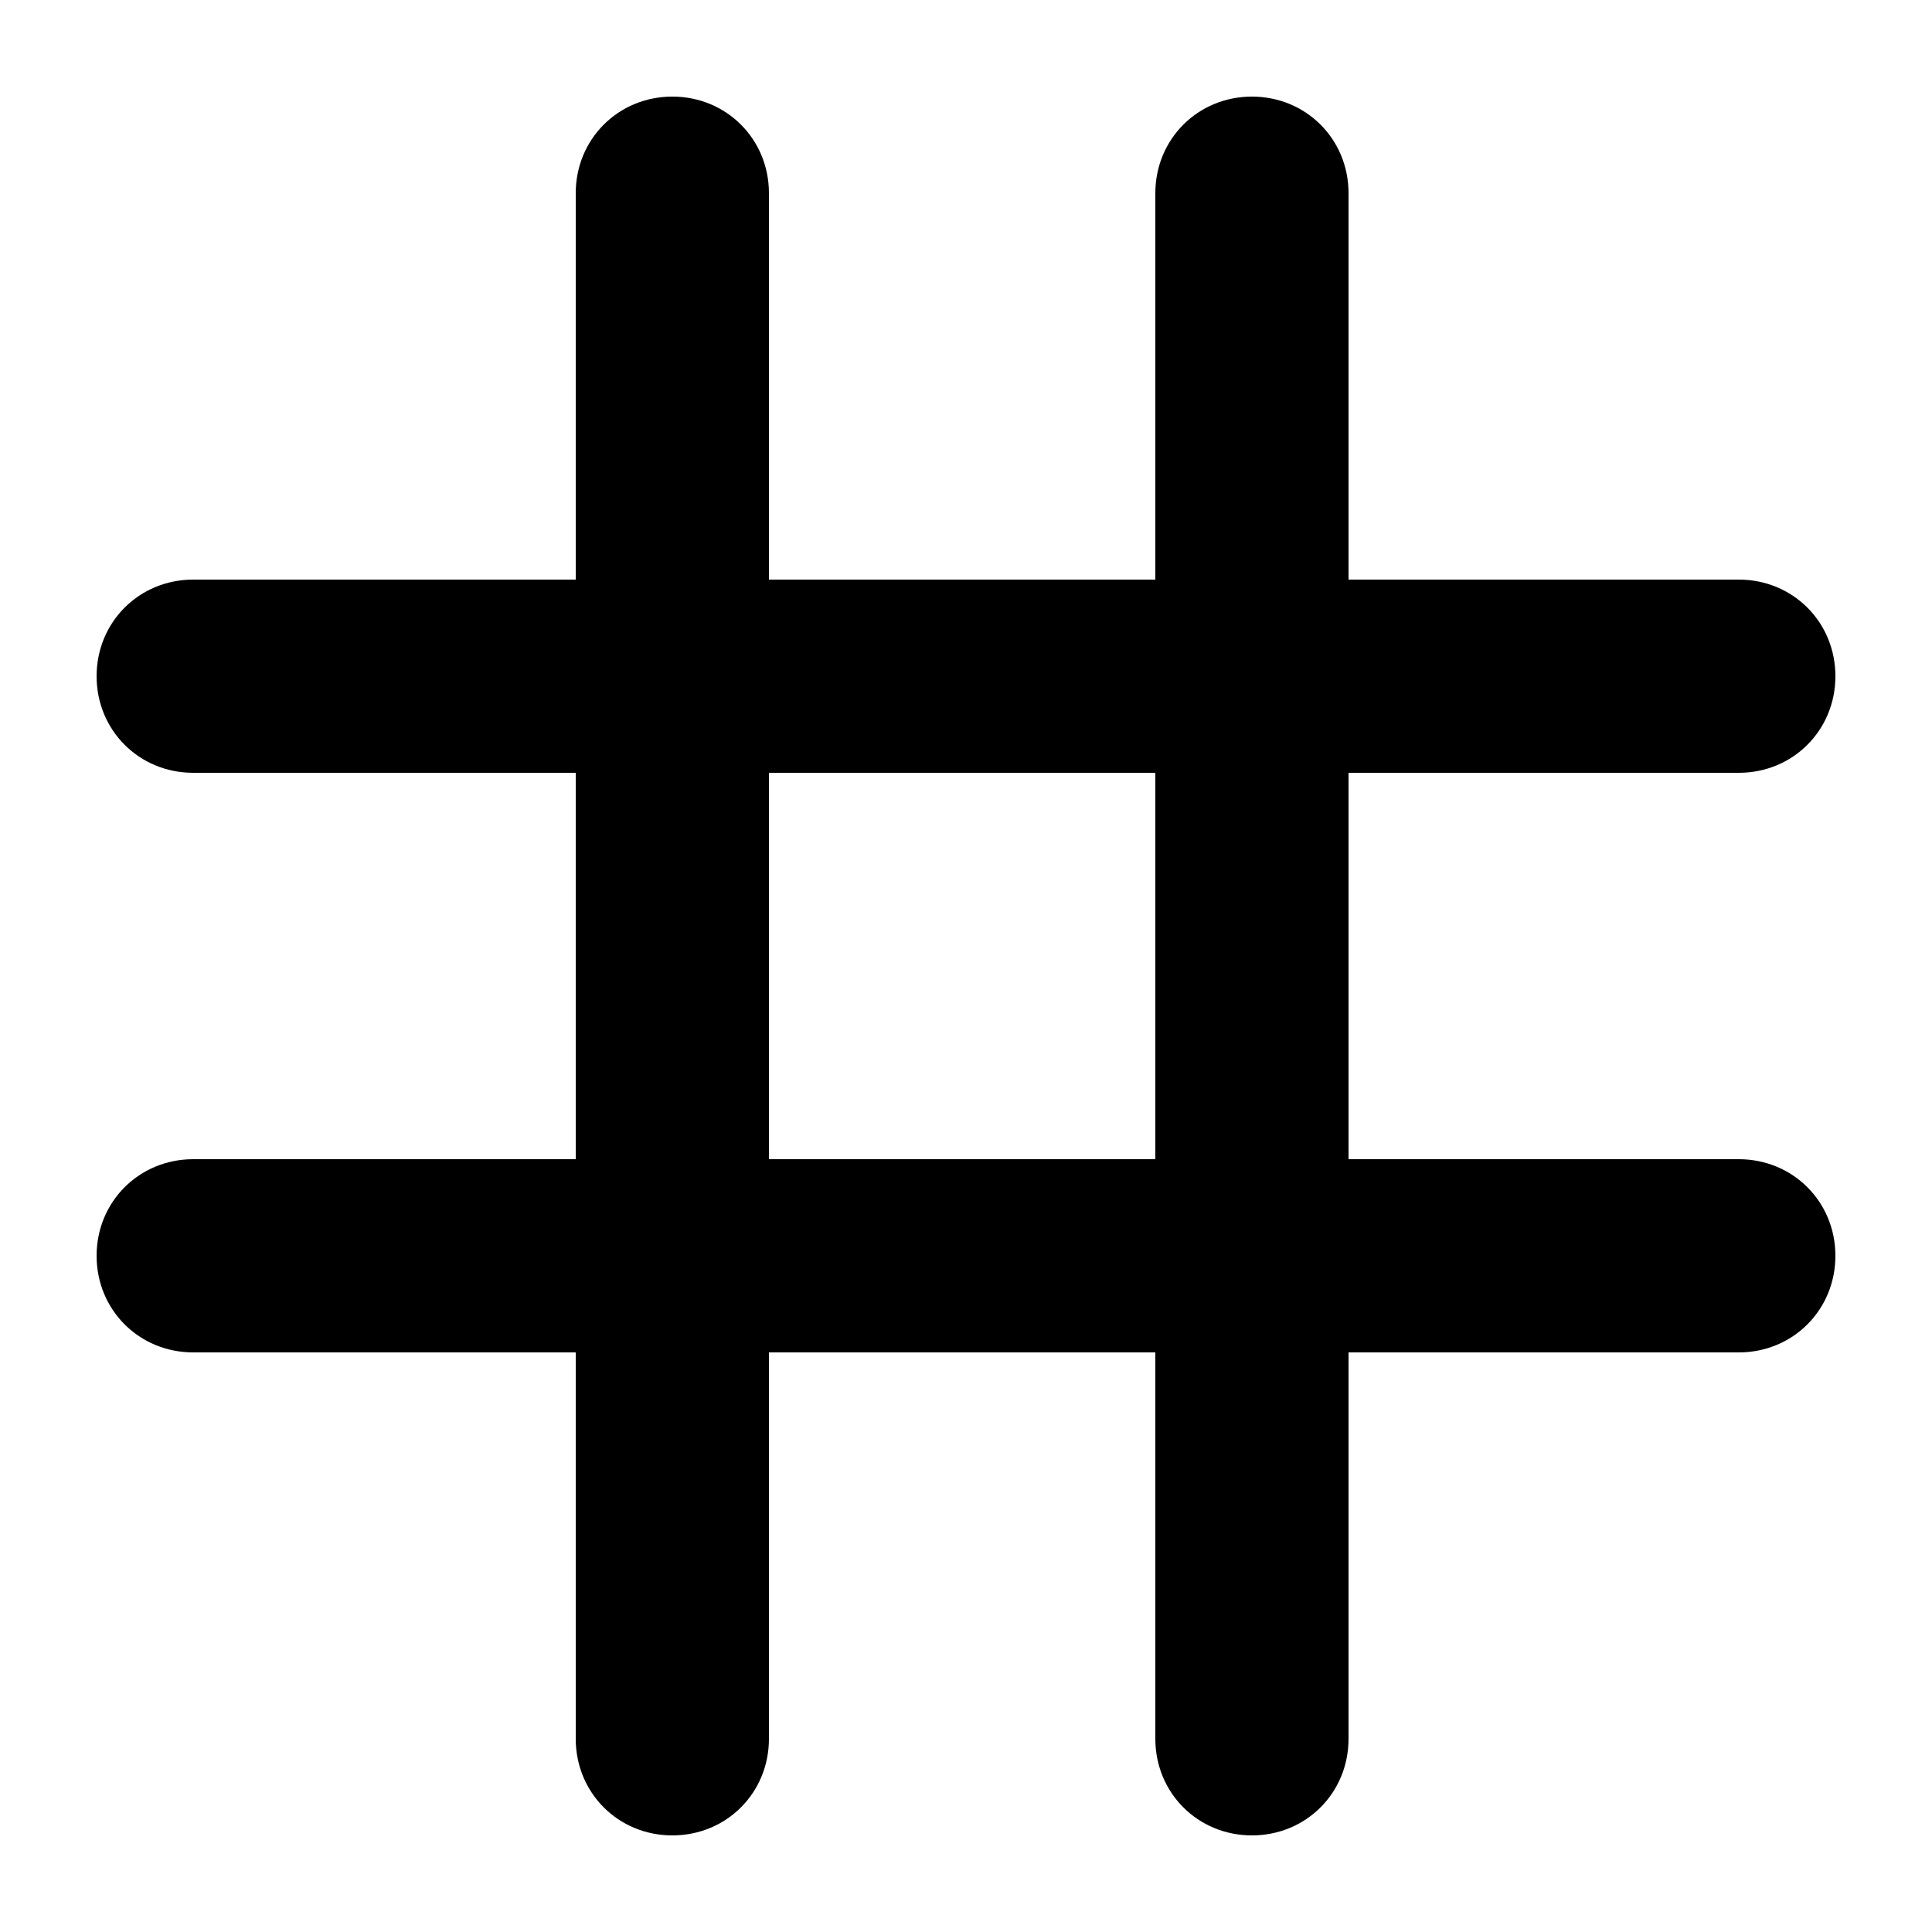
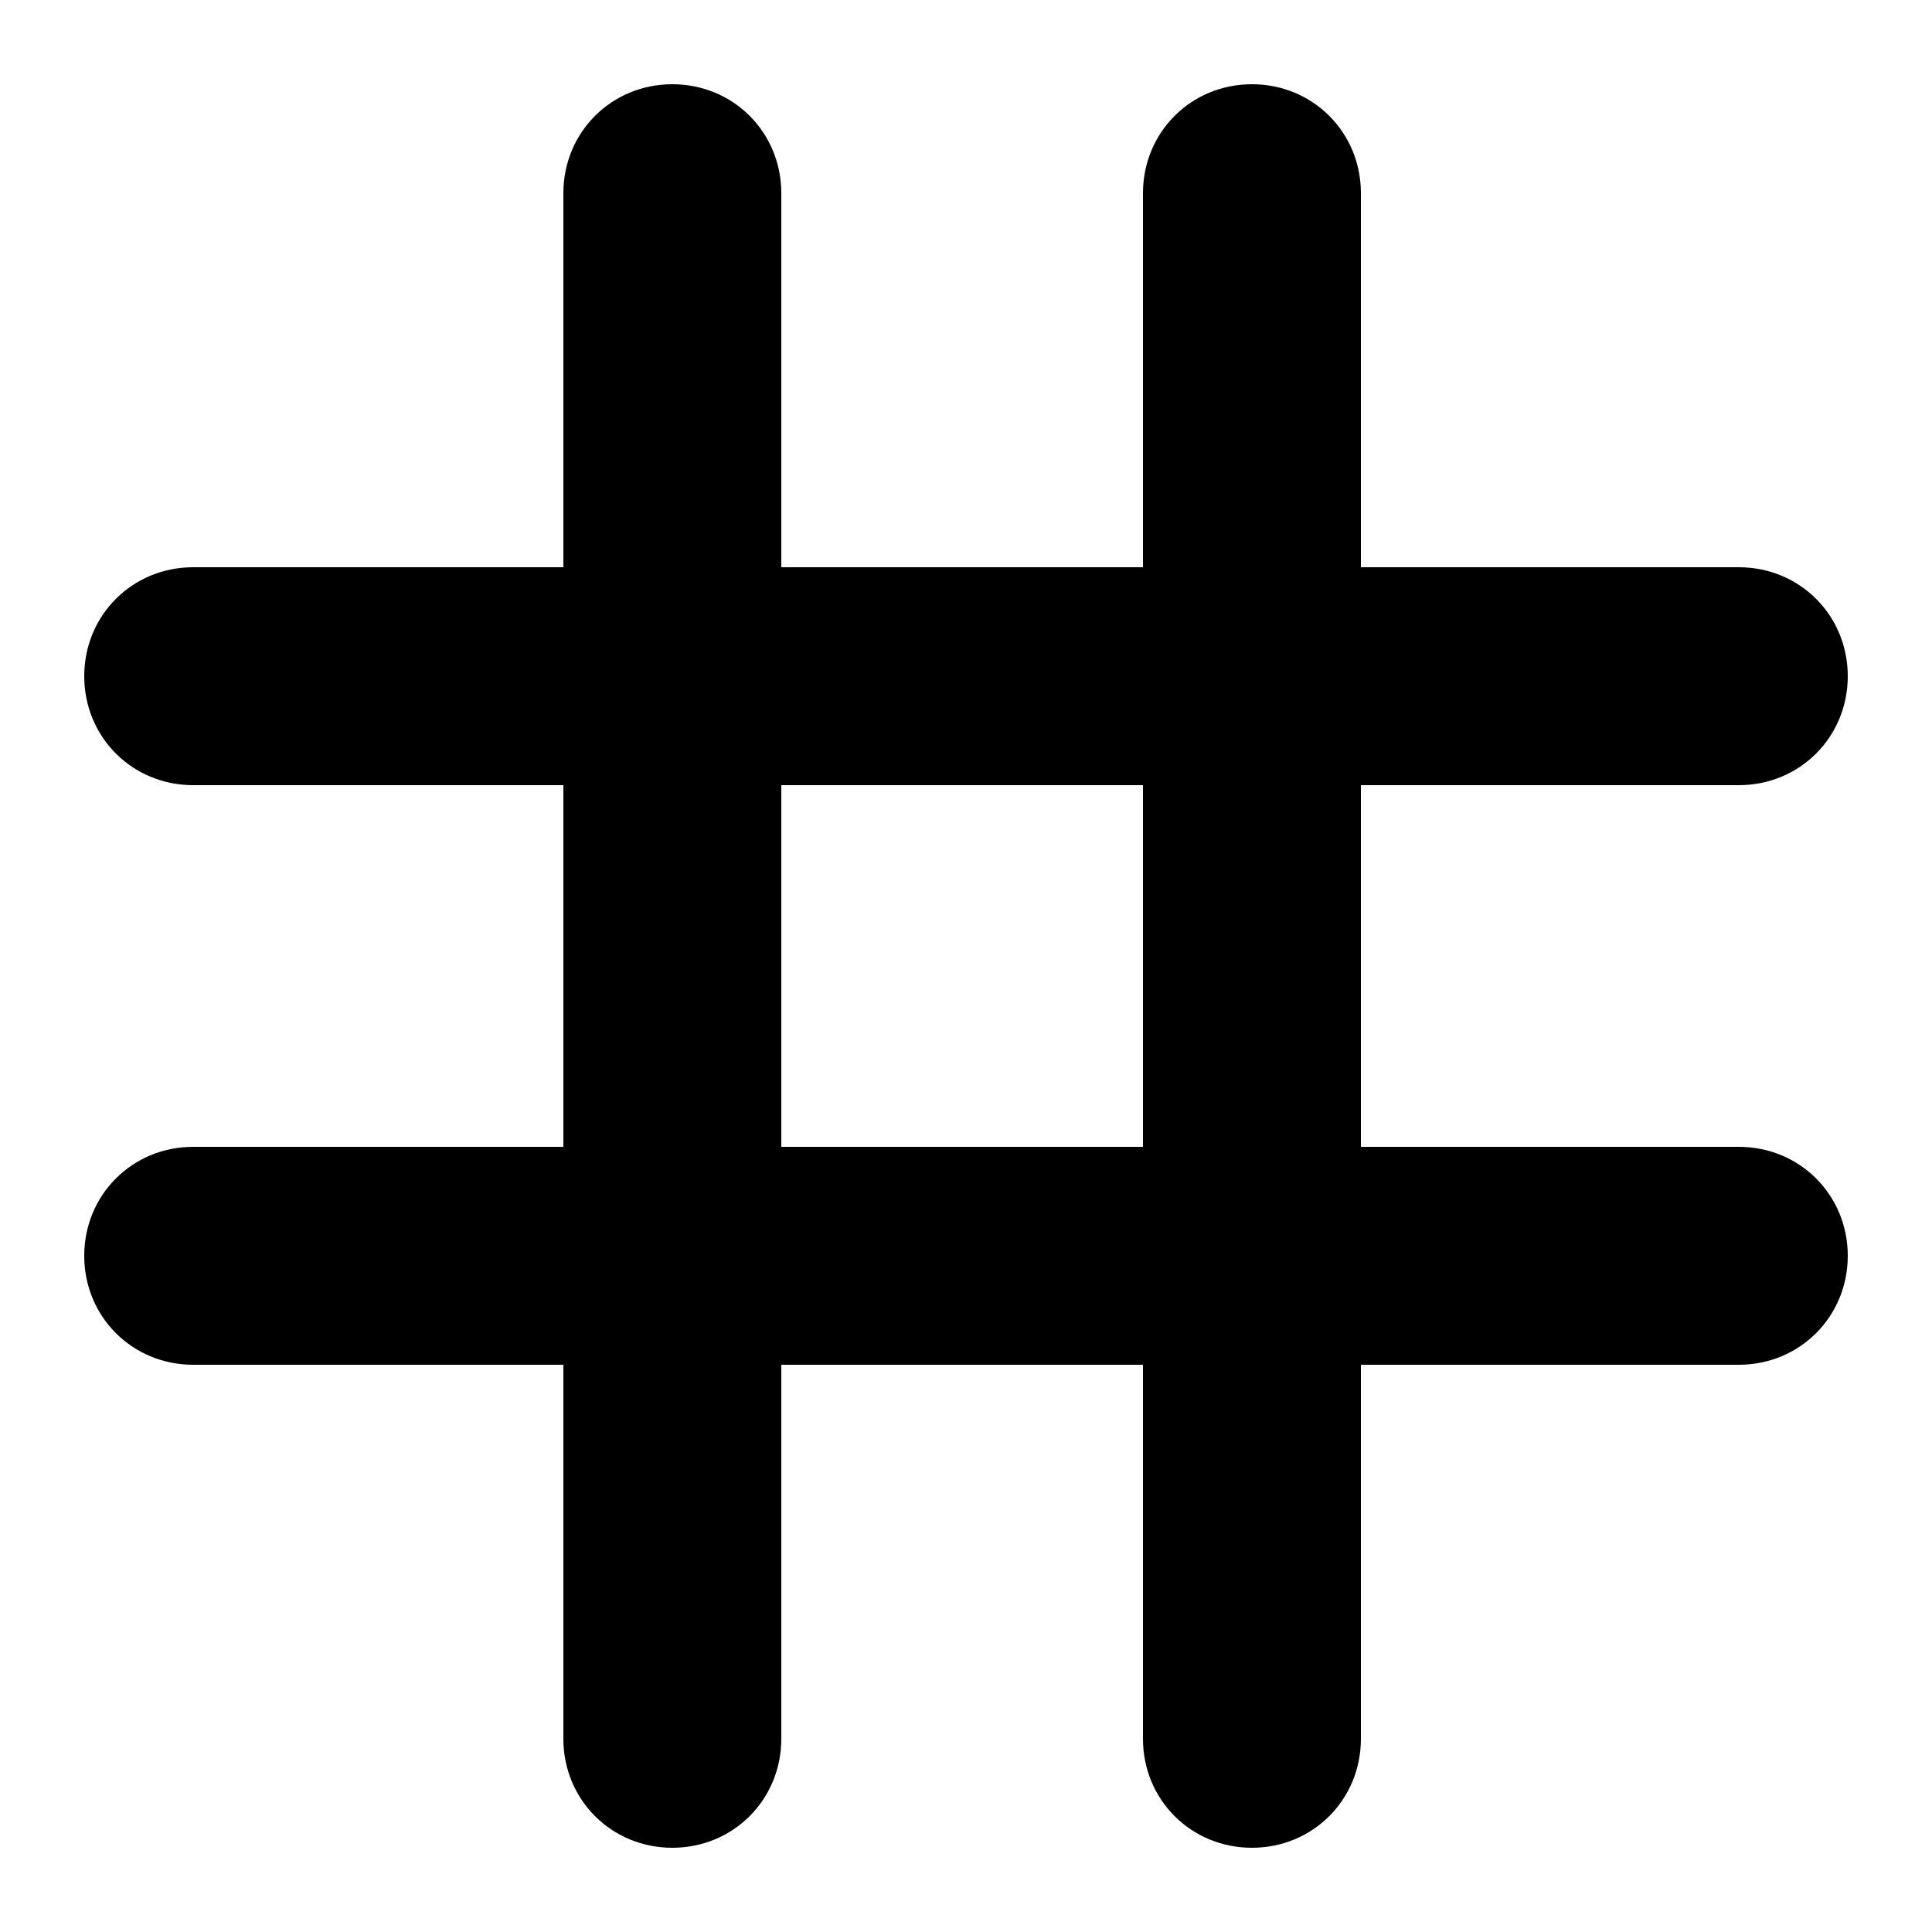
<svg xmlns="http://www.w3.org/2000/svg" version="1.1" viewBox="0 0 1000 1000" id="svg1" width="1000" height="1000">
-   <defs id="defs1" />
-   <path fill="currentColor" d="M 398,400 V 600 H 598 V 400 Z M 298,900 V 700 H 100 c -28,0 -50,-22 -50,-50 0,-28 22,-50 50,-50 H 298 V 400 H 100 c -28,0 -50,-22 -50,-50 0,-28 22,-50 50,-50 H 298 V 100 c 0,-28 22,-50 50,-50 28,0 50,22 50,50 V 300 H 598 V 100 c 0,-28 22,-50 50,-50 28,0 50,22 50,50 v 200 h 202 c 28,0 50,22 50,50 0,28 -22,50 -50,50 H 698 v 200 h 202 c 28,0 50,22 50,50 0,28 -22,50 -50,50 H 698 v 200 c 0,28 -22,50 -50,50 -28,0 -50,-22 -50,-50 V 700 H 398 v 200 c 0,28 -22,50 -50,50 -28,0 -50,-22 -50,-50 z" id="path1" />
+   <defs id="defs1">
+     </defs>
+   <path fill="currentColor" d="m 348,43.6 c -31.536,0 -56.4,24.864 -56.4,56.4 V 293.6 H 100 c -31.536,0 -56.4,24.864 -56.4,56.4 0,31.536 24.864,56.4 56.4,56.4 H 291.6 V 593.6 H 100 c -31.536,0 -56.4,24.864 -56.4,56.4 0,31.536 24.864,56.4 56.4,56.4 H 291.6 V 900 c 0,31.536 24.864,56.4 56.4,56.4 31.536,0 56.4,-24.864 56.4,-56.4 V 706.4 H 591.6 V 900 c 0,31.536 24.864,56.4 56.4,56.4 31.536,0 56.4,-24.864 56.4,-56.4 V 706.4 H 900 c 31.536,0 56.4,-24.864 56.4,-56.4 0,-31.536 -24.864,-56.4 -56.4,-56.4 H 704.4 V 406.4 H 900 c 31.536,0 56.4,-24.864 56.4,-56.4 0,-31.536 -24.864,-56.4 -56.4,-56.4 H 704.4 V 100 c 0,-31.536 -24.864,-56.4 -56.4,-56.4 -31.536,0 -56.4,24.864 -56.4,56.4 V 293.6 H 404.4 V 100 C 404.4,68.464 379.536,43.6 348,43.6 Z M 404.4,406.4 H 591.6 V 593.6 H 404.4 Z" id="path1" />
</svg>
